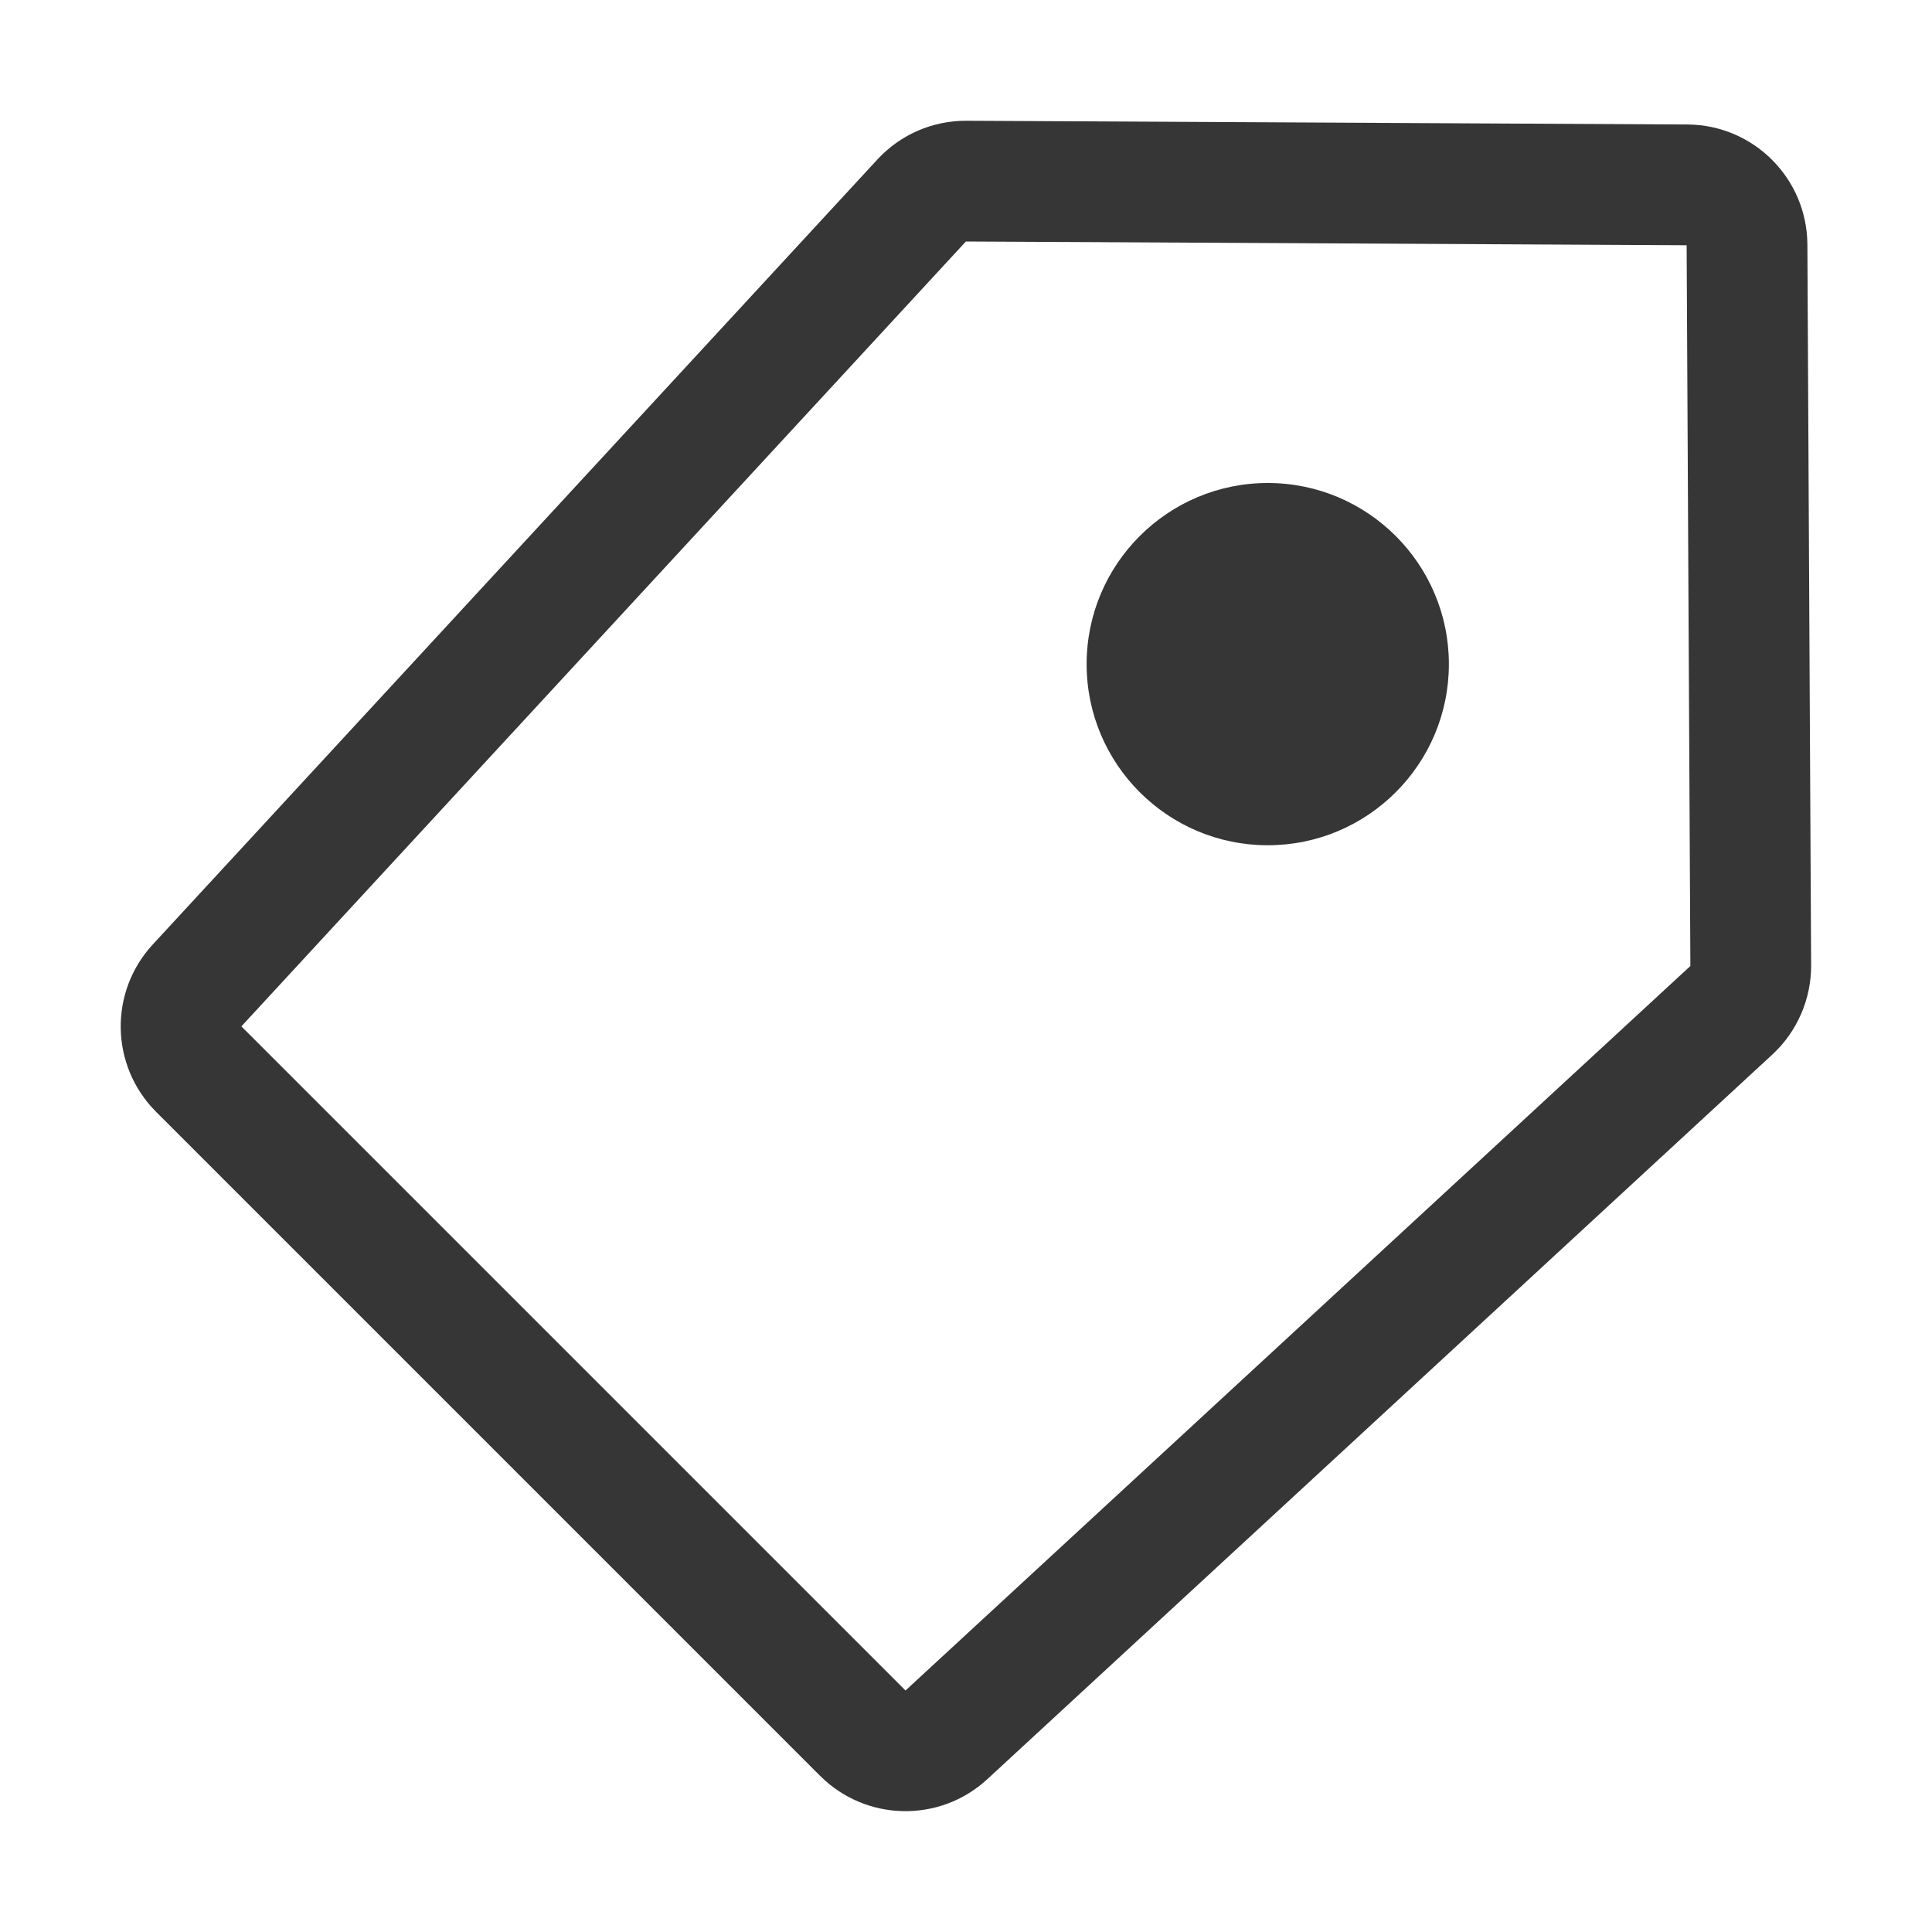
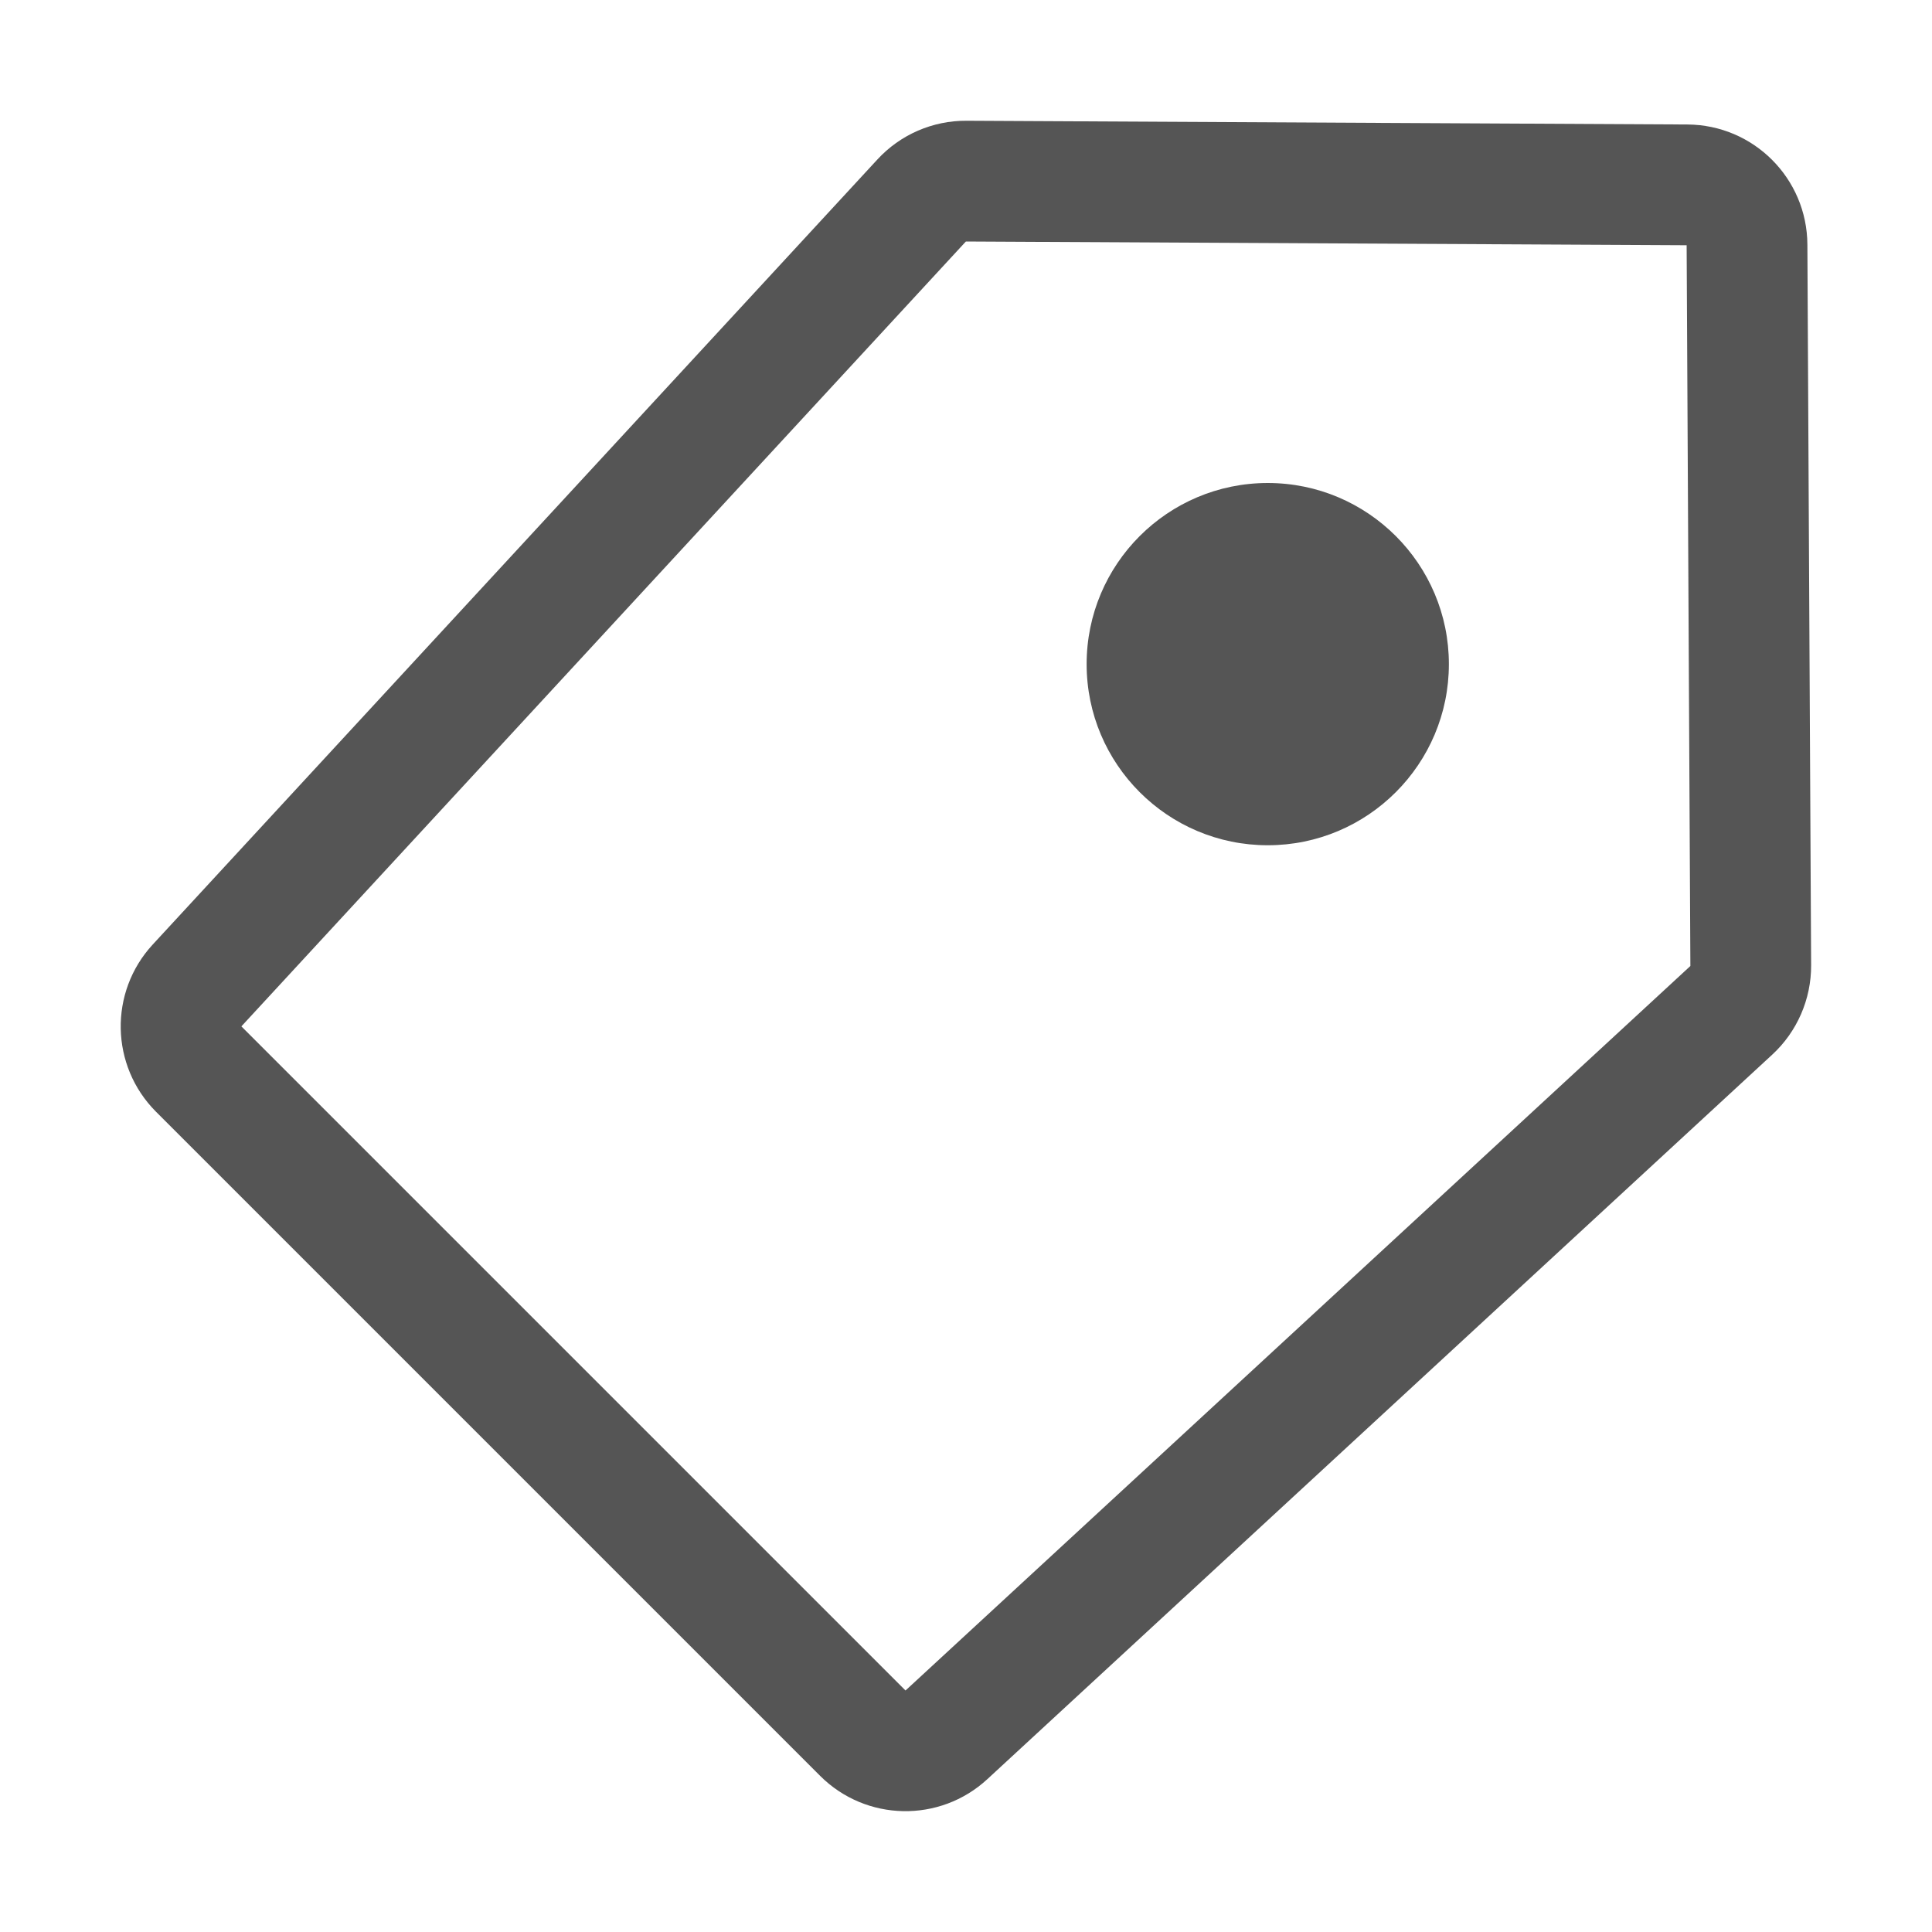
<svg xmlns="http://www.w3.org/2000/svg" width="16" height="16" version="1.1">
  <defs>
-     <style id="current-color-scheme" type="text/css">.ColorScheme-Text { color:#363636; } .ColorScheme-Highlight { color:#4285f4; }</style>
+     <style id="current-color-scheme" type="text/css">.ColorScheme-Text { color:#555555; } .ColorScheme-Highlight { color:#4285f4; }</style>
  </defs>
-   <path class="ColorScheme-Text" d="m8.005 1 5.969 0.031c0.548 0.003 0.991 0.446 0.994 0.994l0.031 5.969c0.001 0.281-0.116 0.55-0.322 0.74l-6.5 6c-0.394 0.364-1.005 0.352-1.385-0.027l-5.5-5.5c-0.379-0.38-0.391-0.991-0.027-1.385l6-6.5c0.19-0.207 0.459-0.324 0.74-0.322zm-0.006 1-6 6.5 5.5 5.5 6.5-6-0.031-5.969zm2.5 2c0.828 0 1.5 0.672 1.5 1.5s-0.672 1.5-1.5 1.5c-0.828 0-1.5-0.672-1.5-1.5s0.672-1.5 1.5-1.5z" fill="currentColor" />
+   <path class="ColorScheme-Text" d="m8.005 1 5.969 0.031c0.548 0.003 0.991 0.446 0.994 0.994l0.031 5.969c0.001 0.281-0.116 0.55-0.322 0.74l-6.5 6c-0.394 0.364-1.005 0.352-1.385-0.027l-5.5-5.5c-0.379-0.38-0.391-0.991-0.027-1.385l6-6.5c0.19-0.207 0.459-0.324 0.74-0.322zm-0.006 1-6 6.5 5.5 5.5 6.5-6-0.031-5.969zm2.5 2c0.828 0 1.5 0.672 1.5 1.5s-0.672 1.5-1.5 1.5c-0.828 0-1.5-0.672-1.5-1.5s0.672-1.5 1.5-1.5z" color="#363636" fill="currentColor" />
</svg>
